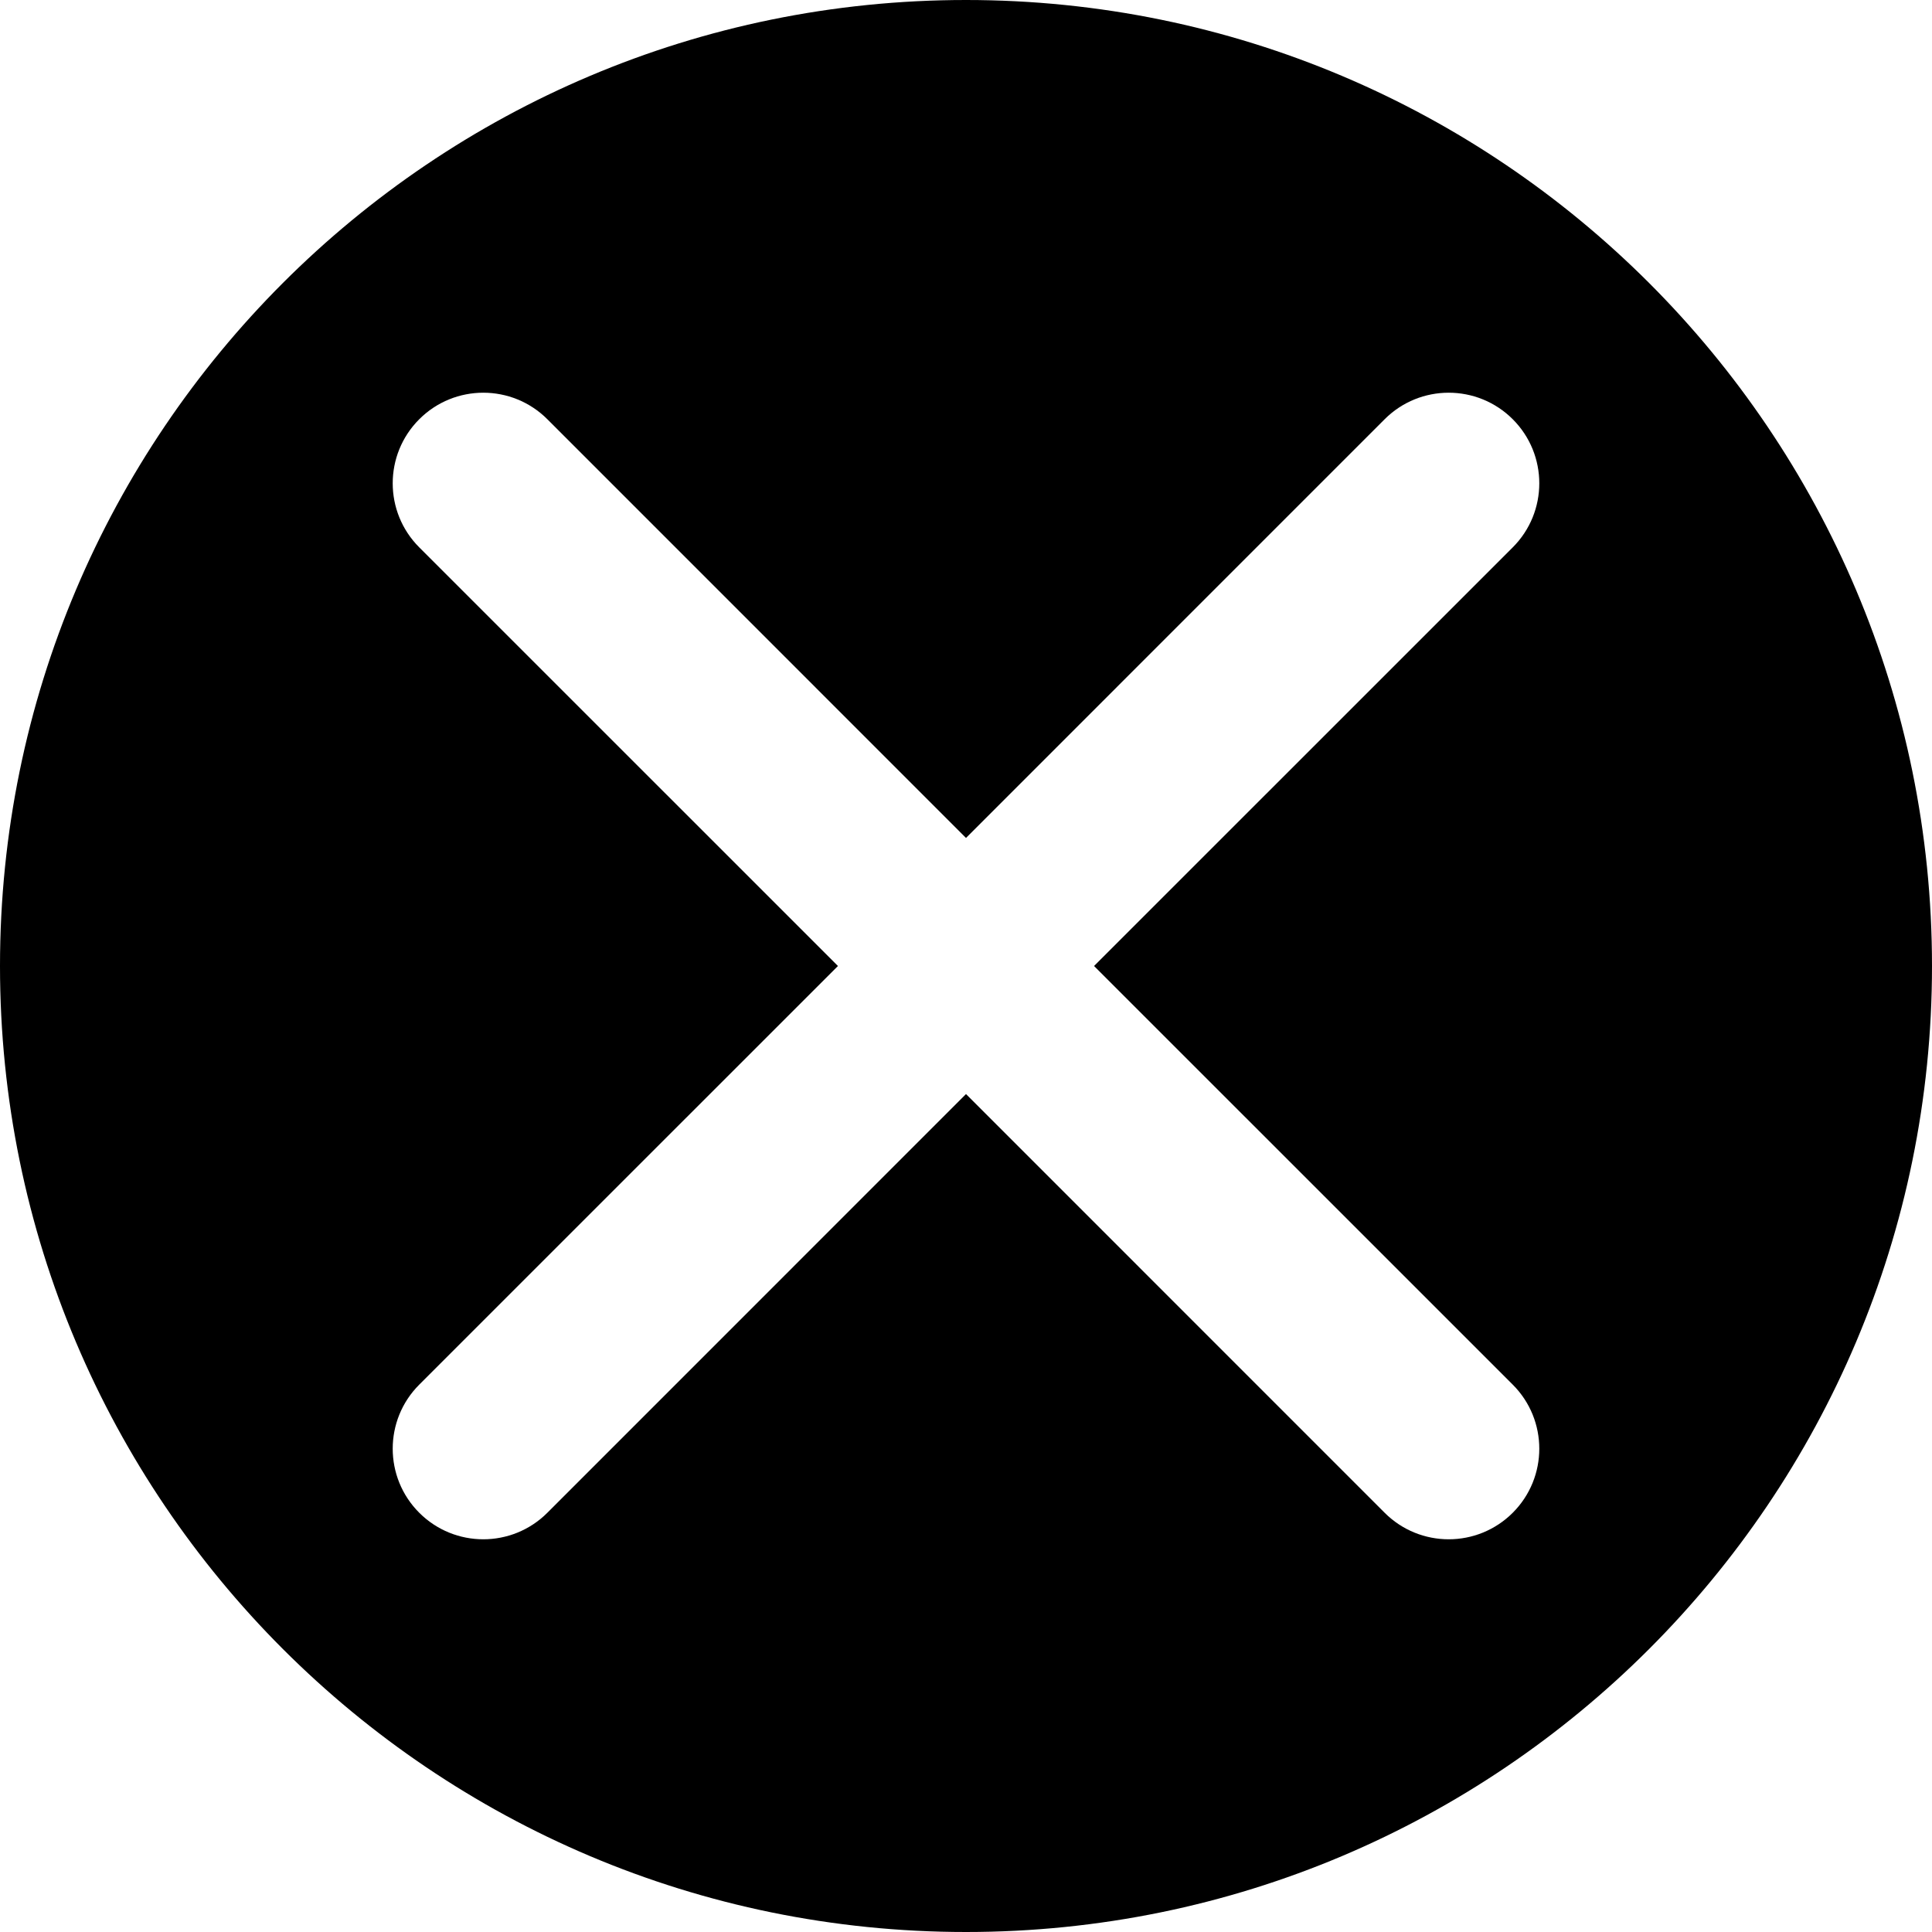
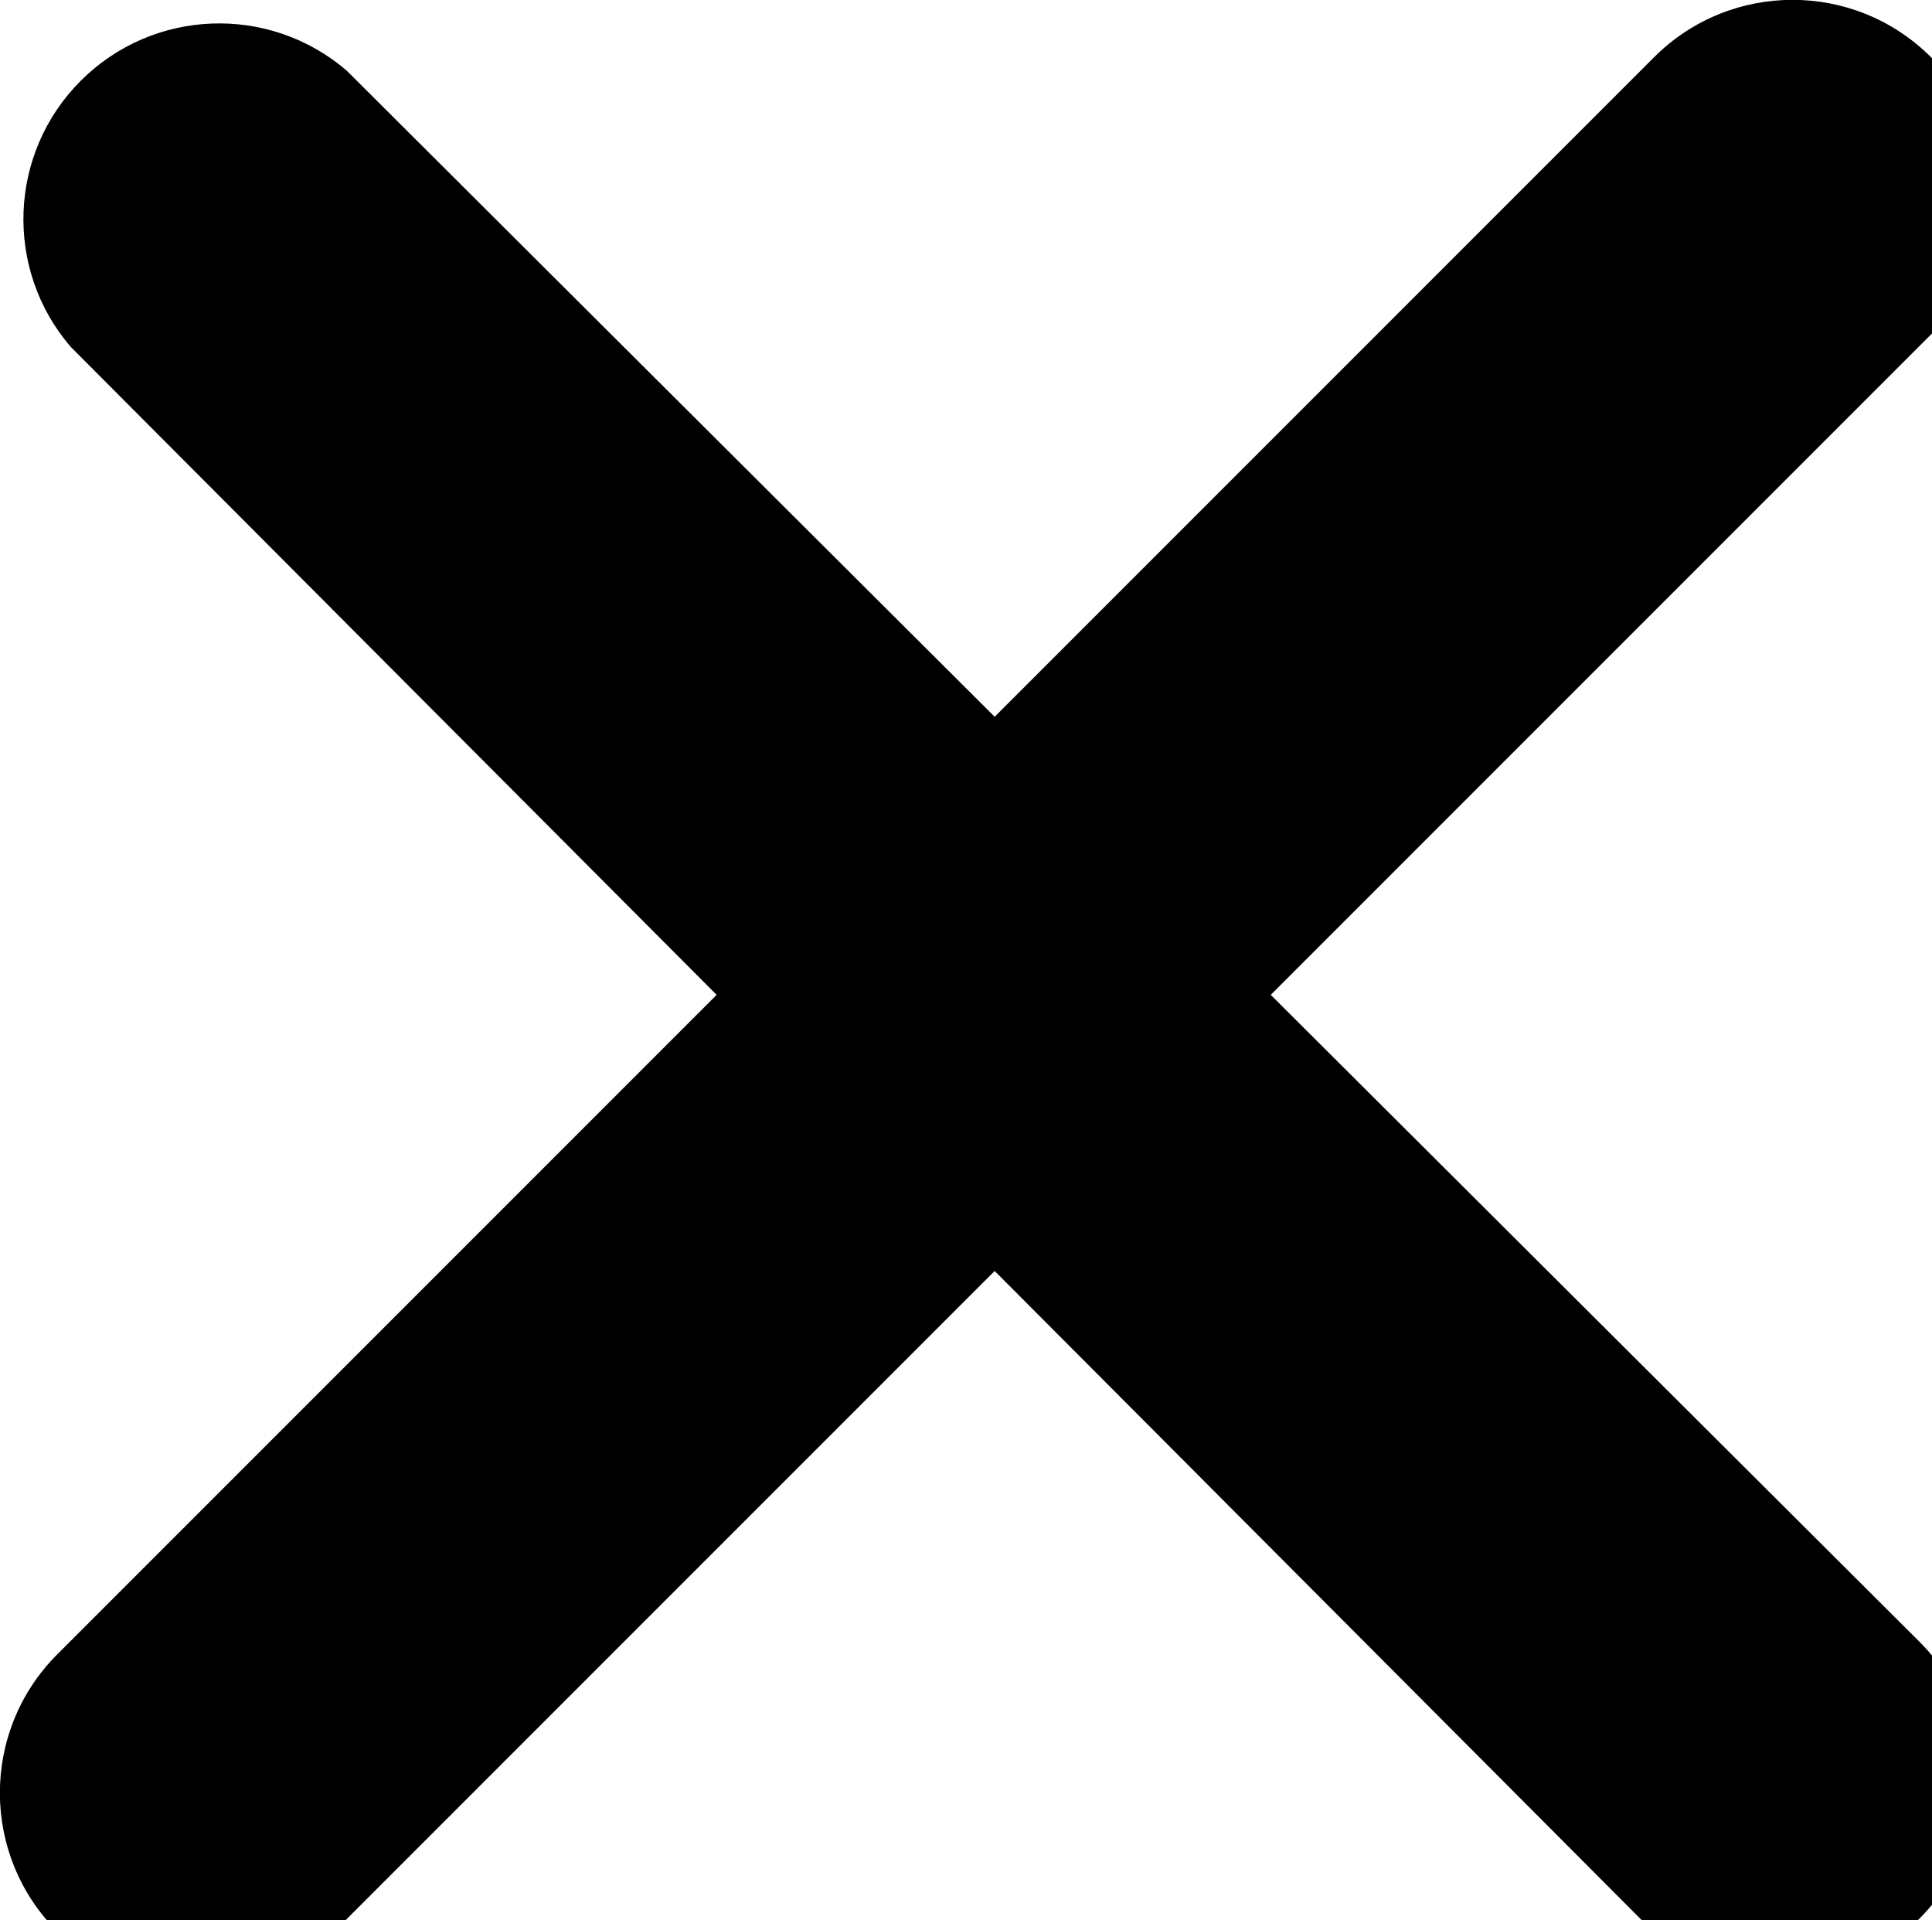
- <svg xmlns="http://www.w3.org/2000/svg" id="eea4fc02-1d81-4e37-bf70-611beb8e9fda" data-name="close">
-   <path d="M160,0A160,160,0,1,0,320,160,160,160,0,0,0,160,0Zm90.56,229.34a15,15,0,0,1-21.22,21.22L160,181.21,90.66,250.56a15,15,0,0,1-21.22-21.22L138.79,160,69.44,90.66A15,15,0,0,1,90.66,69.44L160,138.79l69.34-69.35a15,15,0,0,1,21.22,21.22L181.21,160Z" />
+ <svg xmlns="http://www.w3.org/2000/svg" id="close">
+   <path d="M6.49,5.08,9.86,1.71a1,1,0,0,0,0-1.42,1,1,0,0,0-1.41,0L5.08,3.66,1.77.36A1,1,0,0,0,.36,1.77l3.3,3.31L.29,8.45A1,1,0,1,0,1.71,9.86L5.08,6.49,8.38,9.8a1,1,0,0,0,.71.29A1,1,0,0,0,9.8,9.8a1,1,0,0,0,0-1.42Z" />
</svg>
